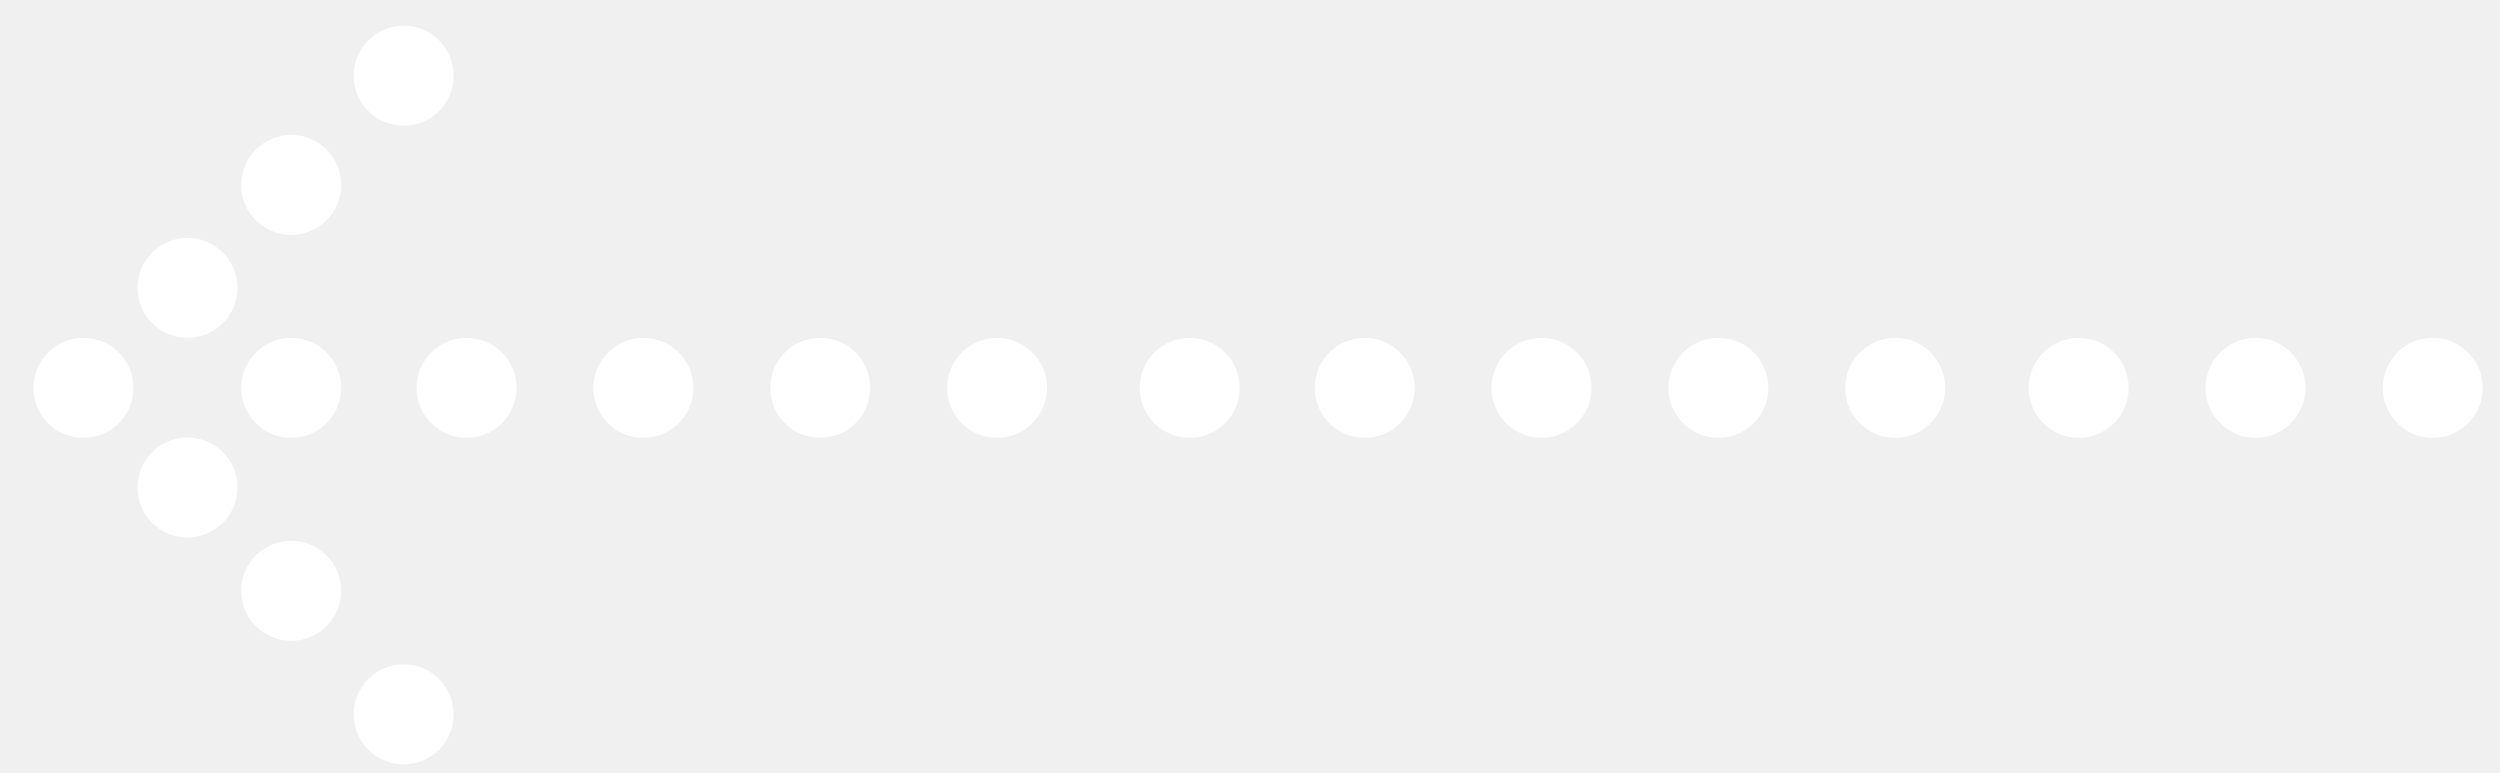
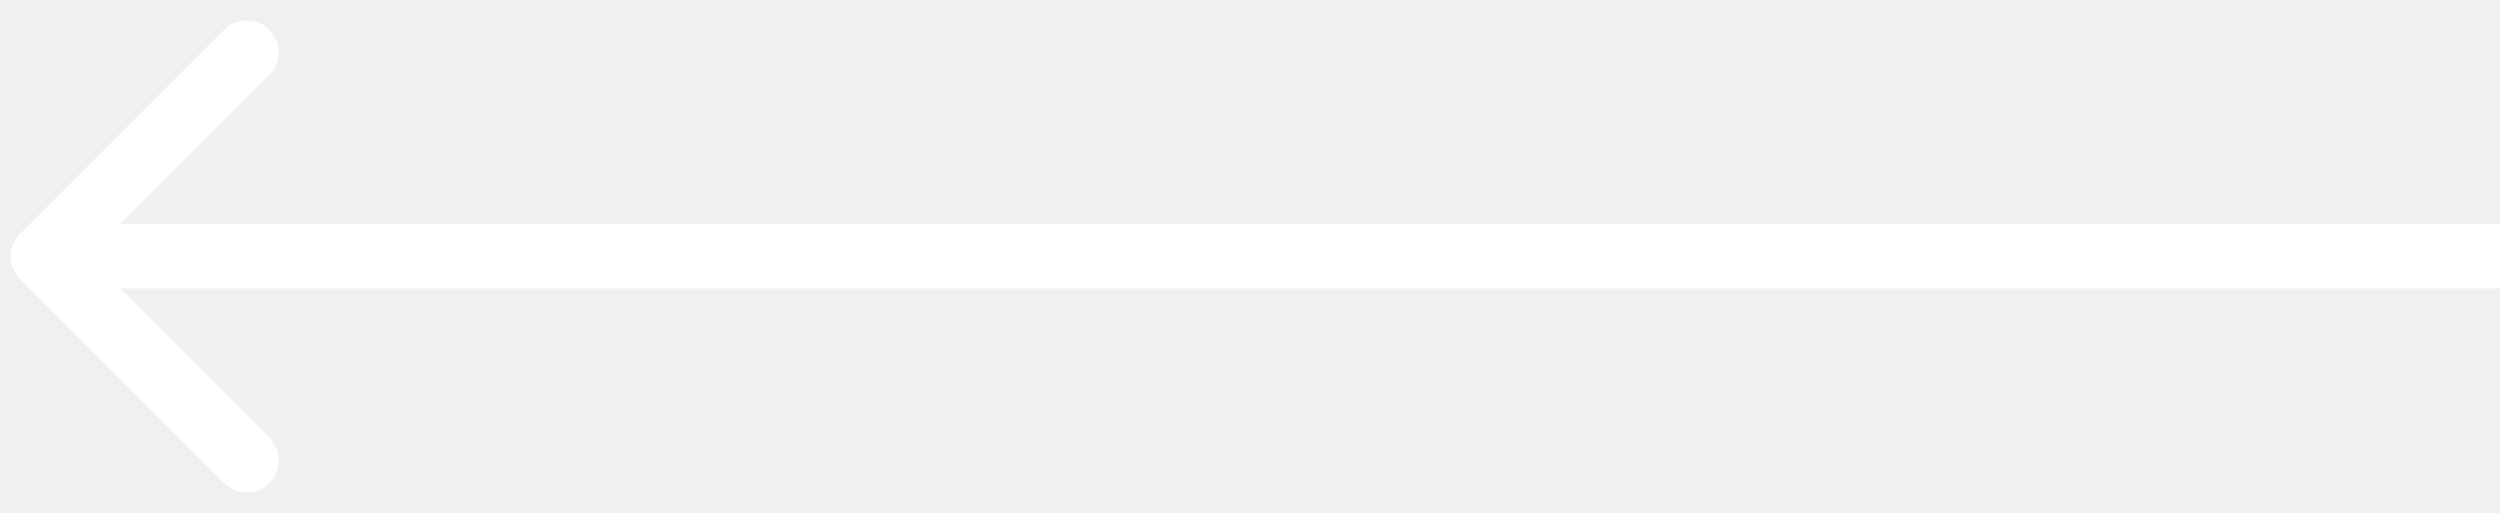
- <svg xmlns="http://www.w3.org/2000/svg" width="68" height="21" viewBox="0 0 68 21" fill="none">
-   <path d="M7.92 11.91C8.671 11.91 9.28 11.301 9.28 10.55C9.28 9.799 8.671 9.19 7.92 9.19C7.169 9.19 6.56 9.799 6.56 10.55C6.56 11.301 7.169 11.91 7.92 11.91Z" fill="white" />
-   <path d="M12.69 11.91C13.441 11.91 14.05 11.301 14.05 10.55C14.05 9.799 13.441 9.19 12.69 9.19C11.939 9.19 11.33 9.799 11.33 10.55C11.33 11.301 11.939 11.91 12.69 11.91Z" fill="white" />
-   <path d="M17.5 11.91C18.251 11.91 18.86 11.301 18.86 10.55C18.86 9.799 18.251 9.19 17.5 9.19C16.749 9.19 16.14 9.799 16.14 10.55C16.14 11.301 16.749 11.91 17.5 11.91Z" fill="white" />
-   <path d="M22.31 11.91C23.061 11.91 23.67 11.301 23.67 10.55C23.67 9.799 23.061 9.19 22.31 9.19C21.559 9.19 20.95 9.799 20.95 10.55C20.95 11.301 21.559 11.91 22.31 11.91Z" fill="white" />
-   <path d="M27.12 11.91C27.871 11.91 28.48 11.301 28.48 10.55C28.48 9.799 27.871 9.19 27.12 9.19C26.369 9.19 25.76 9.799 25.76 10.55C25.76 11.301 26.369 11.91 27.12 11.91Z" fill="white" />
-   <path d="M32.36 11.91C33.111 11.91 33.72 11.301 33.72 10.55C33.72 9.799 33.111 9.19 32.36 9.19C31.609 9.19 31 9.799 31 10.55C31 11.301 31.609 11.91 32.36 11.91Z" fill="white" />
-   <path d="M37.12 11.91C37.871 11.91 38.48 11.301 38.48 10.55C38.48 9.799 37.871 9.19 37.12 9.19C36.369 9.19 35.76 9.799 35.76 10.55C35.76 11.301 36.369 11.91 37.12 11.91Z" fill="white" />
-   <path d="M41.93 11.91C42.681 11.91 43.29 11.301 43.29 10.55C43.29 9.799 42.681 9.19 41.93 9.19C41.179 9.19 40.57 9.799 40.57 10.55C40.57 11.301 41.179 11.91 41.93 11.91Z" fill="white" />
-   <path d="M46.74 11.91C47.491 11.91 48.1 11.301 48.1 10.55C48.1 9.799 47.491 9.19 46.74 9.19C45.989 9.19 45.38 9.799 45.38 10.55C45.38 11.301 45.989 11.91 46.74 11.91Z" fill="white" />
-   <path d="M51.55 11.91C52.301 11.91 52.91 11.301 52.91 10.55C52.91 9.799 52.301 9.19 51.55 9.19C50.799 9.19 50.19 9.799 50.19 10.55C50.19 11.301 50.799 11.91 51.55 11.91Z" fill="white" />
-   <path d="M56.54 11.91C57.291 11.91 57.9 11.301 57.9 10.55C57.9 9.799 57.291 9.19 56.54 9.19C55.789 9.19 55.18 9.799 55.18 10.55C55.18 11.301 55.789 11.91 56.54 11.91Z" fill="white" />
-   <path d="M61.35 11.91C62.101 11.91 62.71 11.301 62.71 10.55C62.71 9.799 62.101 9.19 61.35 9.19C60.599 9.19 59.99 9.799 59.99 10.55C59.99 11.301 60.599 11.91 61.35 11.91Z" fill="white" />
-   <path d="M66.17 11.91C66.921 11.91 67.53 11.301 67.53 10.55C67.53 9.799 66.921 9.19 66.17 9.19C65.419 9.19 64.81 9.799 64.81 10.55C64.81 11.301 65.419 11.91 66.17 11.91Z" fill="white" />
-   <path d="M10.98 3.42C11.731 3.42 12.34 2.811 12.34 2.06C12.34 1.309 11.731 0.7 10.98 0.7C10.229 0.7 9.62 1.309 9.62 2.06C9.62 2.811 10.229 3.42 10.98 3.42Z" fill="white" />
-   <path d="M2.27 11.91C3.021 11.91 3.63 11.301 3.63 10.55C3.63 9.799 3.021 9.19 2.27 9.19C1.519 9.19 0.91 9.799 0.91 10.55C0.91 11.301 1.519 11.91 2.27 11.91Z" fill="white" />
-   <path d="M5.1 9.19C5.851 9.19 6.46 8.581 6.46 7.83C6.46 7.079 5.851 6.47 5.1 6.47C4.349 6.47 3.74 7.079 3.74 7.83C3.74 8.581 4.349 9.19 5.1 9.19Z" fill="white" />
-   <path d="M7.92 6.39C8.671 6.39 9.28 5.781 9.28 5.03C9.28 4.279 8.671 3.67 7.92 3.67C7.169 3.67 6.56 4.279 6.56 5.03C6.56 5.781 7.169 6.39 7.92 6.39Z" fill="white" />
-   <path d="M10.98 20.79C11.731 20.79 12.34 20.181 12.34 19.43C12.34 18.679 11.731 18.07 10.98 18.07C10.229 18.07 9.62 18.679 9.62 19.43C9.62 20.181 10.229 20.79 10.98 20.79Z" fill="white" />
-   <path d="M7.92 17.43C8.671 17.43 9.28 16.821 9.28 16.07C9.28 15.319 8.671 14.71 7.92 14.71C7.169 14.71 6.56 15.319 6.56 16.07C6.56 16.821 7.169 17.43 7.92 17.43Z" fill="white" />
-   <path d="M5.1 14.62C5.851 14.62 6.46 14.011 6.46 13.26C6.46 12.509 5.851 11.9 5.1 11.9C4.349 11.9 3.74 12.509 3.74 13.26C3.74 14.011 4.349 14.62 5.1 14.62Z" fill="white" />
+ <svg xmlns="http://www.w3.org/2000/svg" width="117" height="24" viewBox="0 0 117 24" fill="none">
+   <path d="M0.939 10.939C0.354 11.525 0.354 12.475 0.939 13.061L10.485 22.607C11.071 23.192 12.021 23.192 12.607 22.607C13.192 22.021 13.192 21.071 12.607 20.485L4.121 12L12.607 3.515C13.192 2.929 13.192 1.979 12.607 1.393C12.021 0.808 11.071 0.808 10.485 1.393L0.939 10.939ZM117 10.5L2 10.5V13.5L117 13.5V10.5Z" fill="white" />
</svg>
